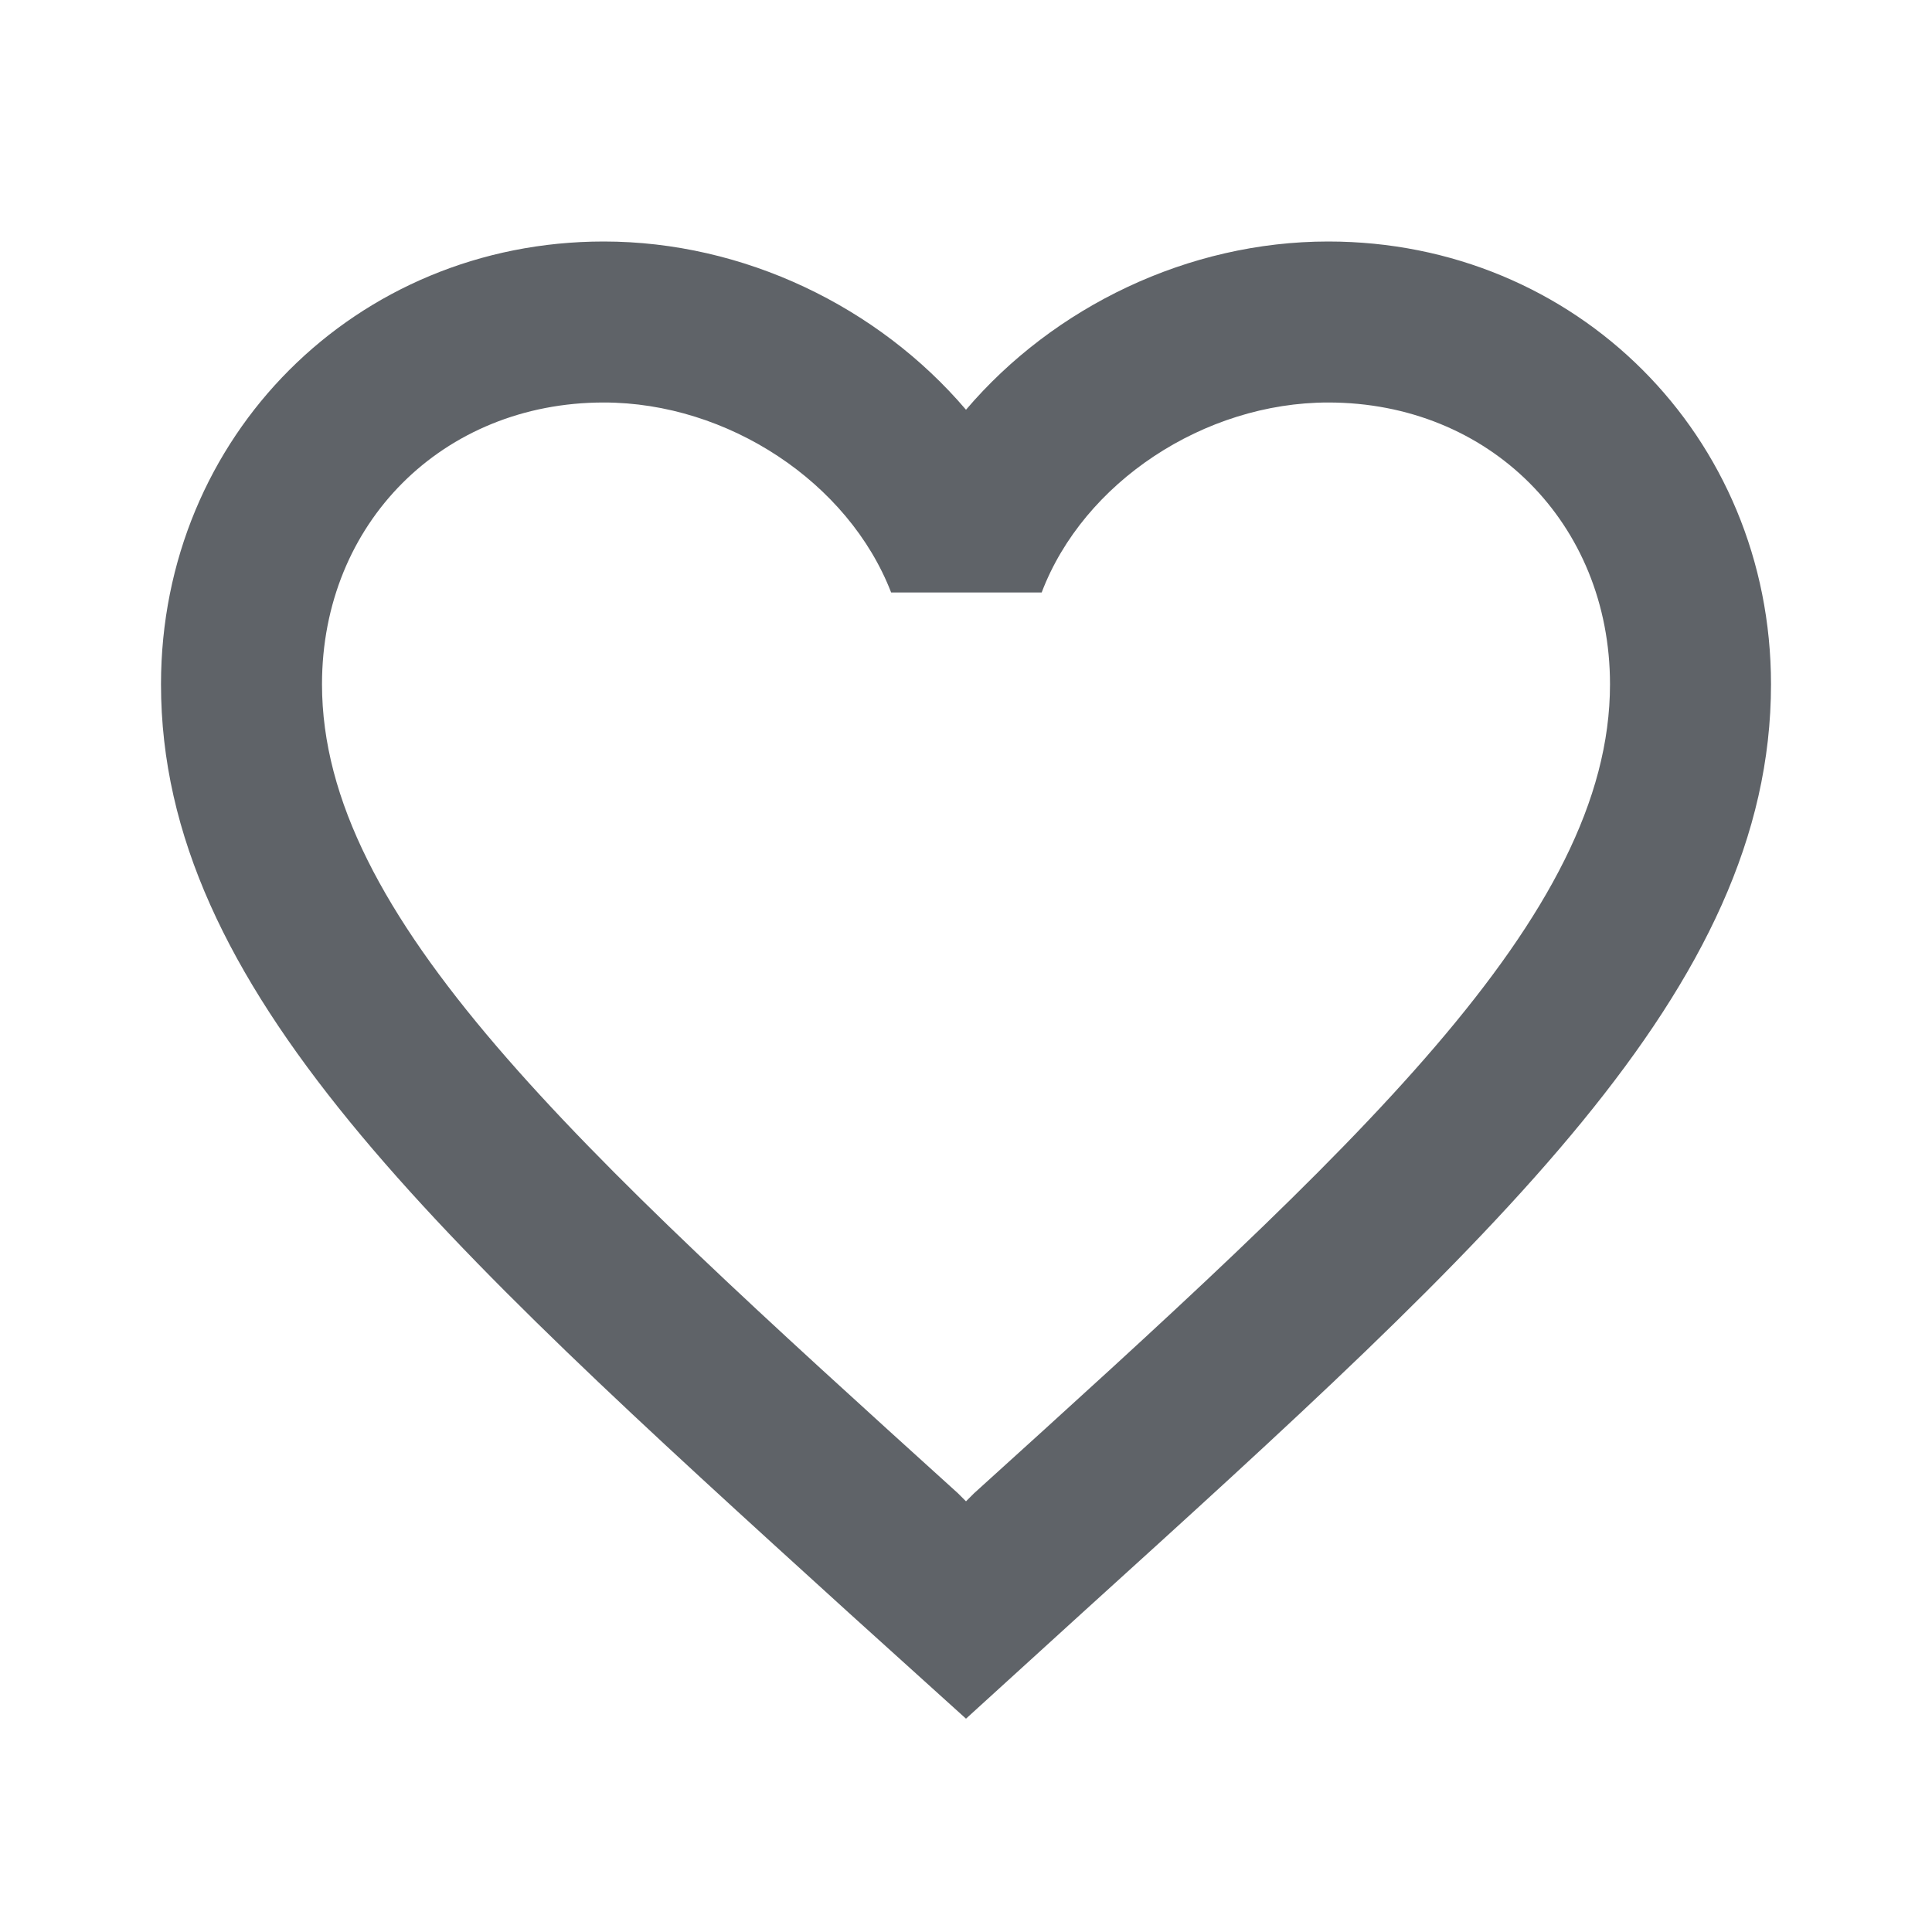
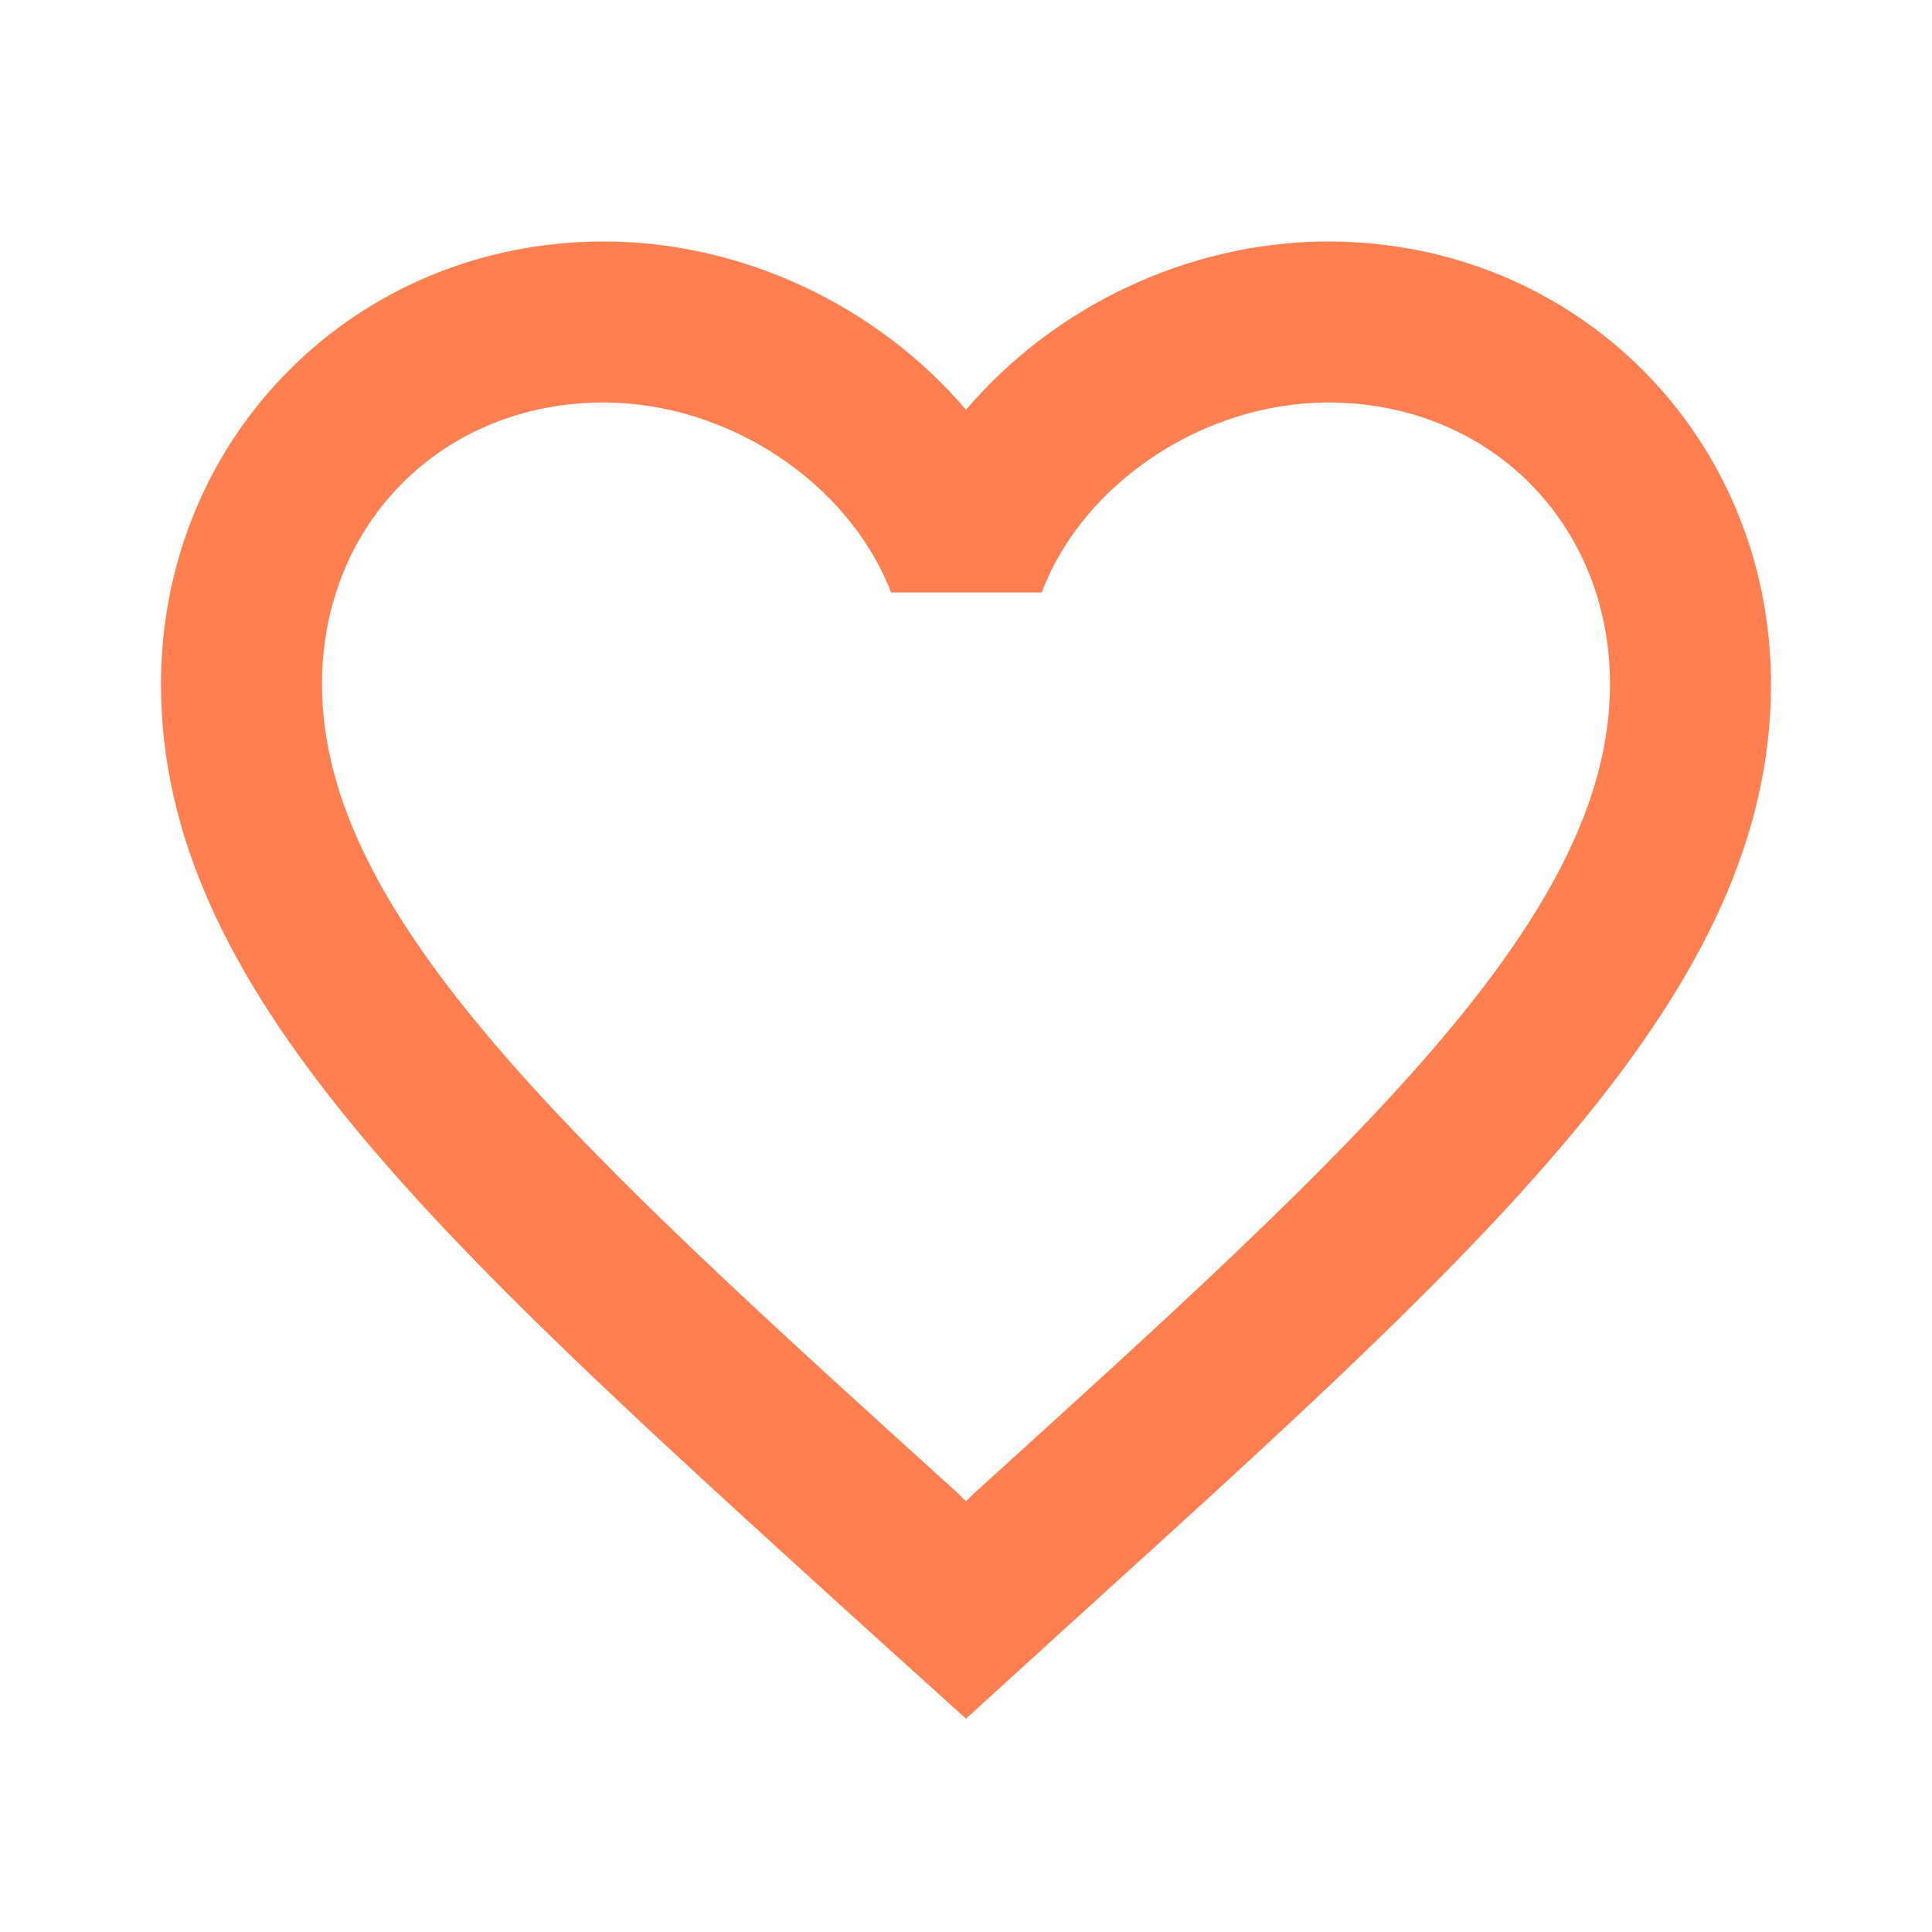
- <svg xmlns="http://www.w3.org/2000/svg" height="24px" viewBox="0 0 24 24" width="24px" fill="#5f6368">
+ <svg xmlns="http://www.w3.org/2000/svg" height="24px" viewBox="0 0 24 24" width="24px" fill="coral">
  <path d="M0 0h24v24H0z" fill="none" />
  <path d="M16.5 3c-1.74 0-3.41.81-4.5 2.09C10.91 3.81 9.24 3 7.5 3 4.42 3 2 5.42 2 8.5c0 3.78 3.4 6.86 8.55 11.54L12 21.35l1.45-1.32C18.6 15.36 22 12.28 22 8.5 22 5.42 19.58 3 16.5 3zm-4.4 15.55l-.1.1-.1-.1C7.14 14.24 4 11.39 4 8.5 4 6.5 5.5 5 7.5 5c1.54 0 3.04.99 3.57 2.36h1.87C13.46 5.99 14.96 5 16.5 5c2 0 3.5 1.5 3.5 3.5 0 2.89-3.14 5.74-7.9 10.05z" />
</svg>
